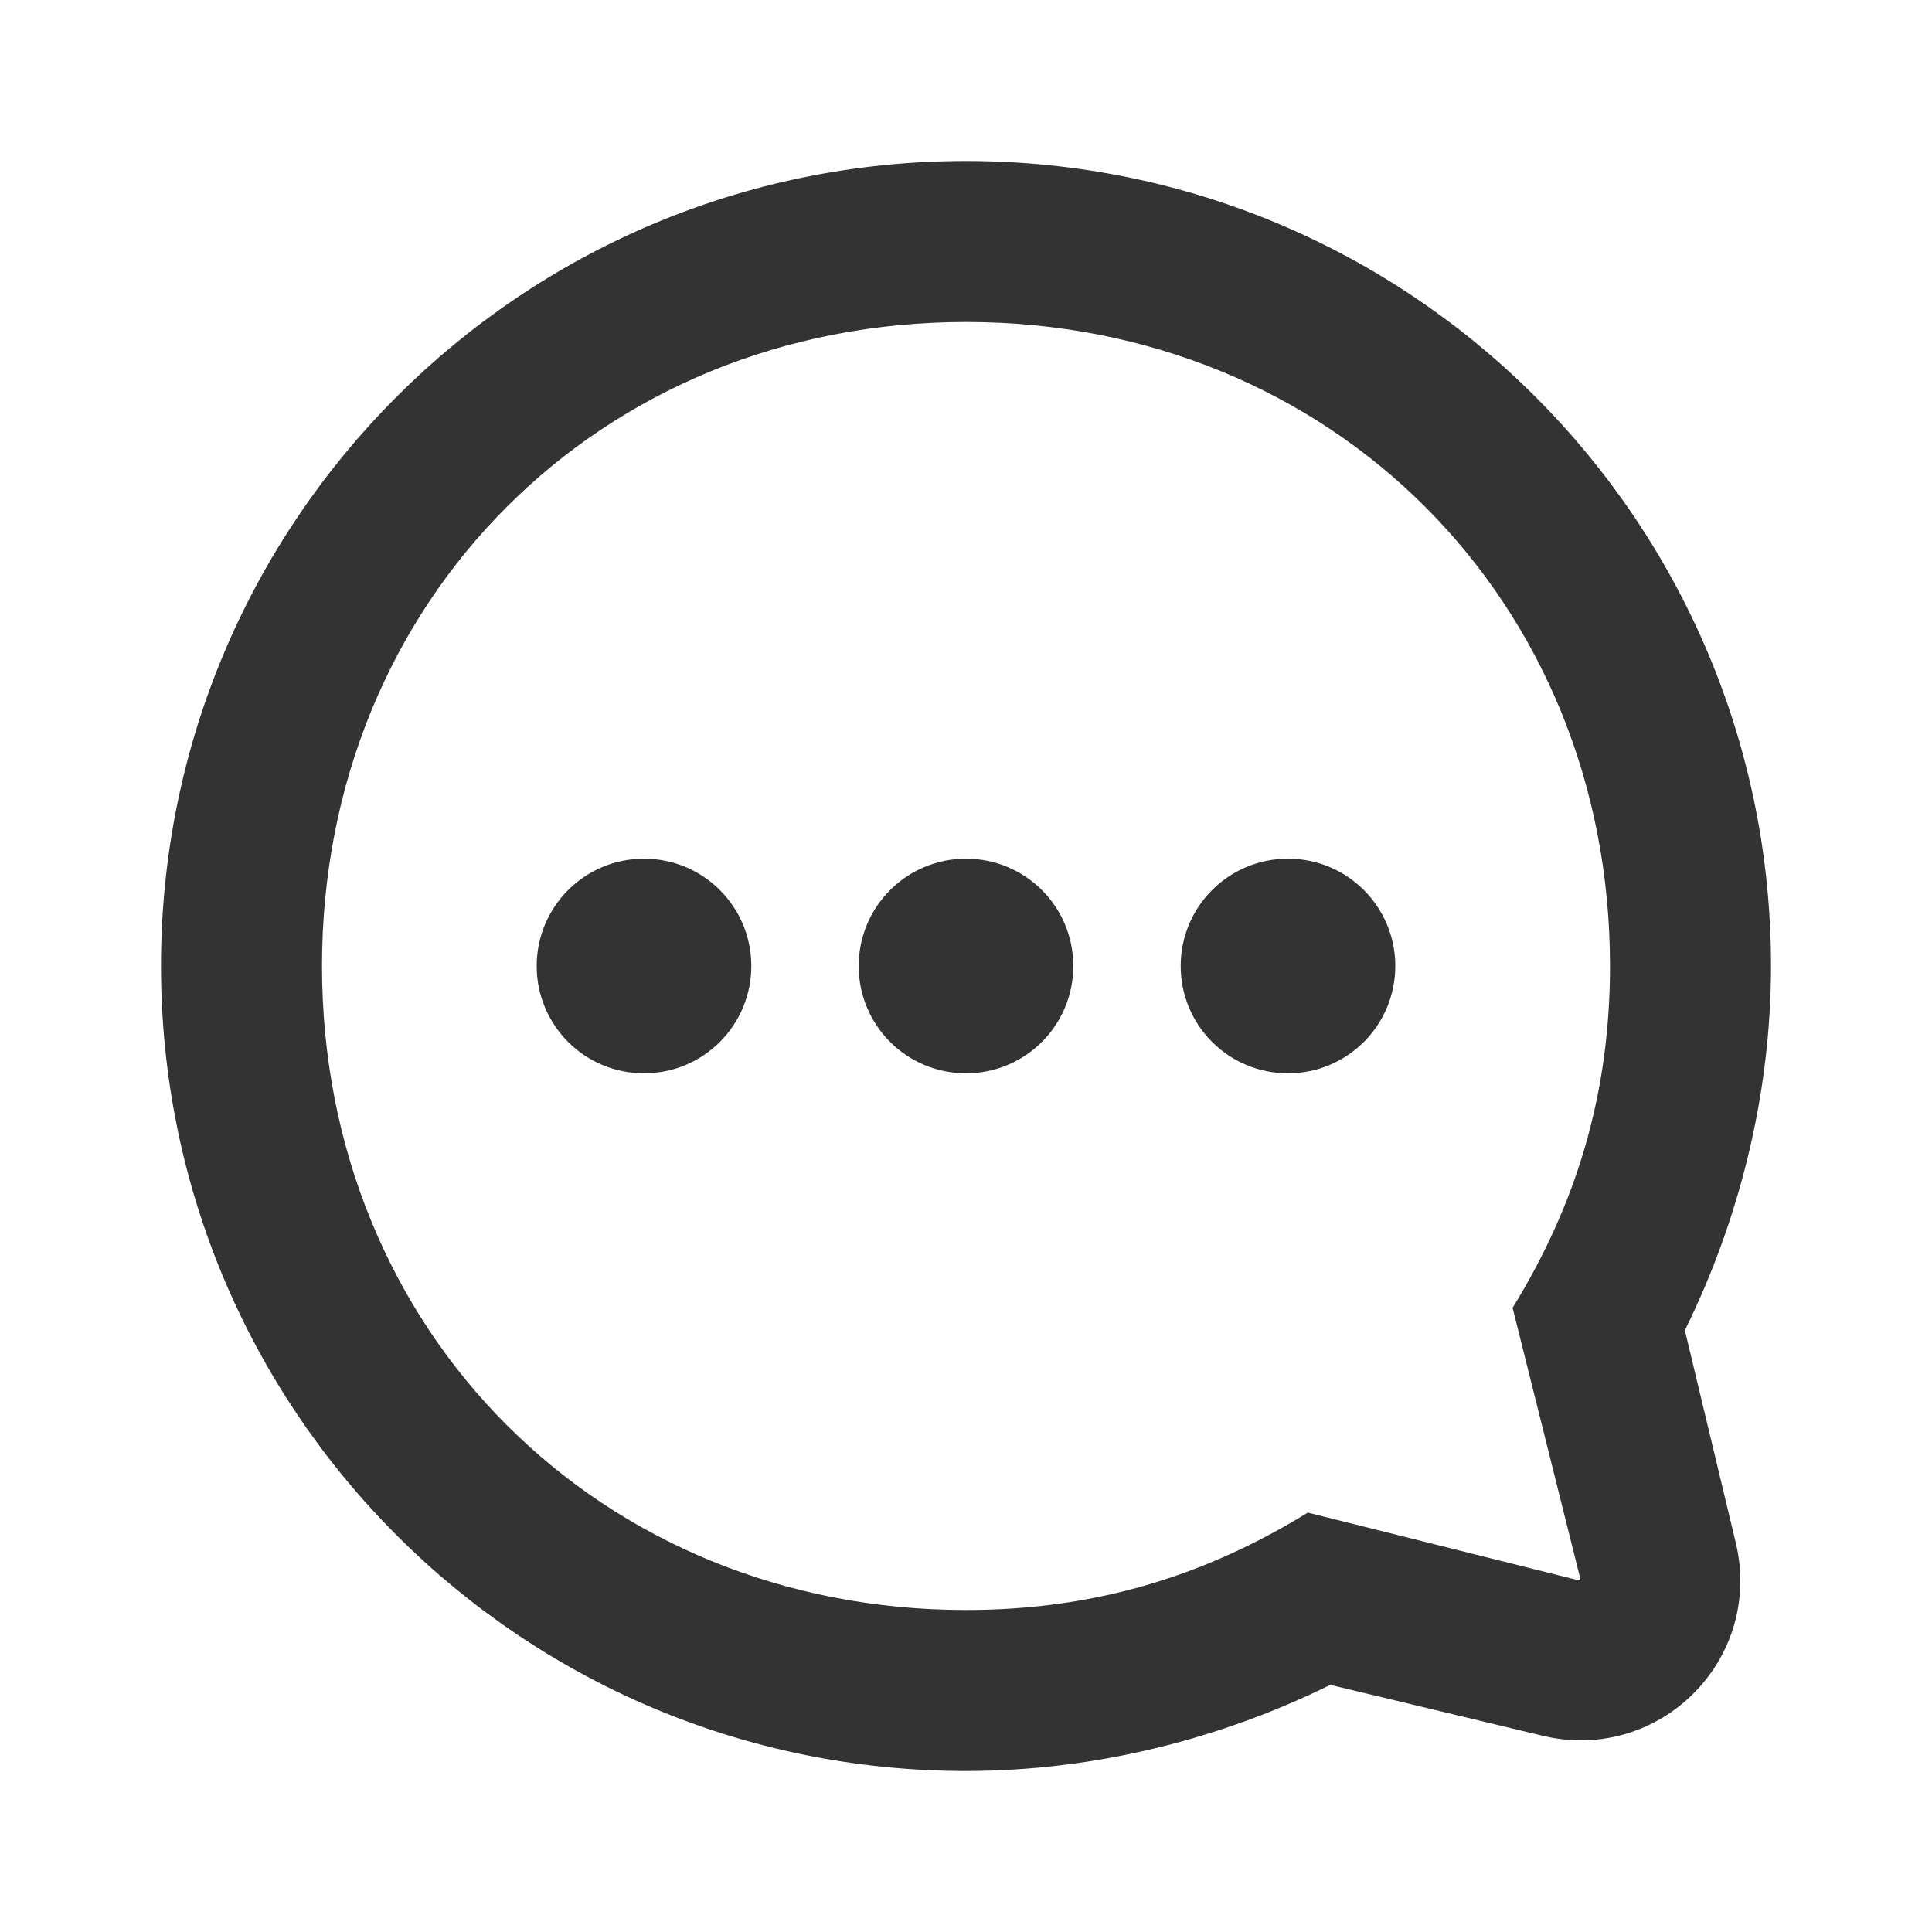
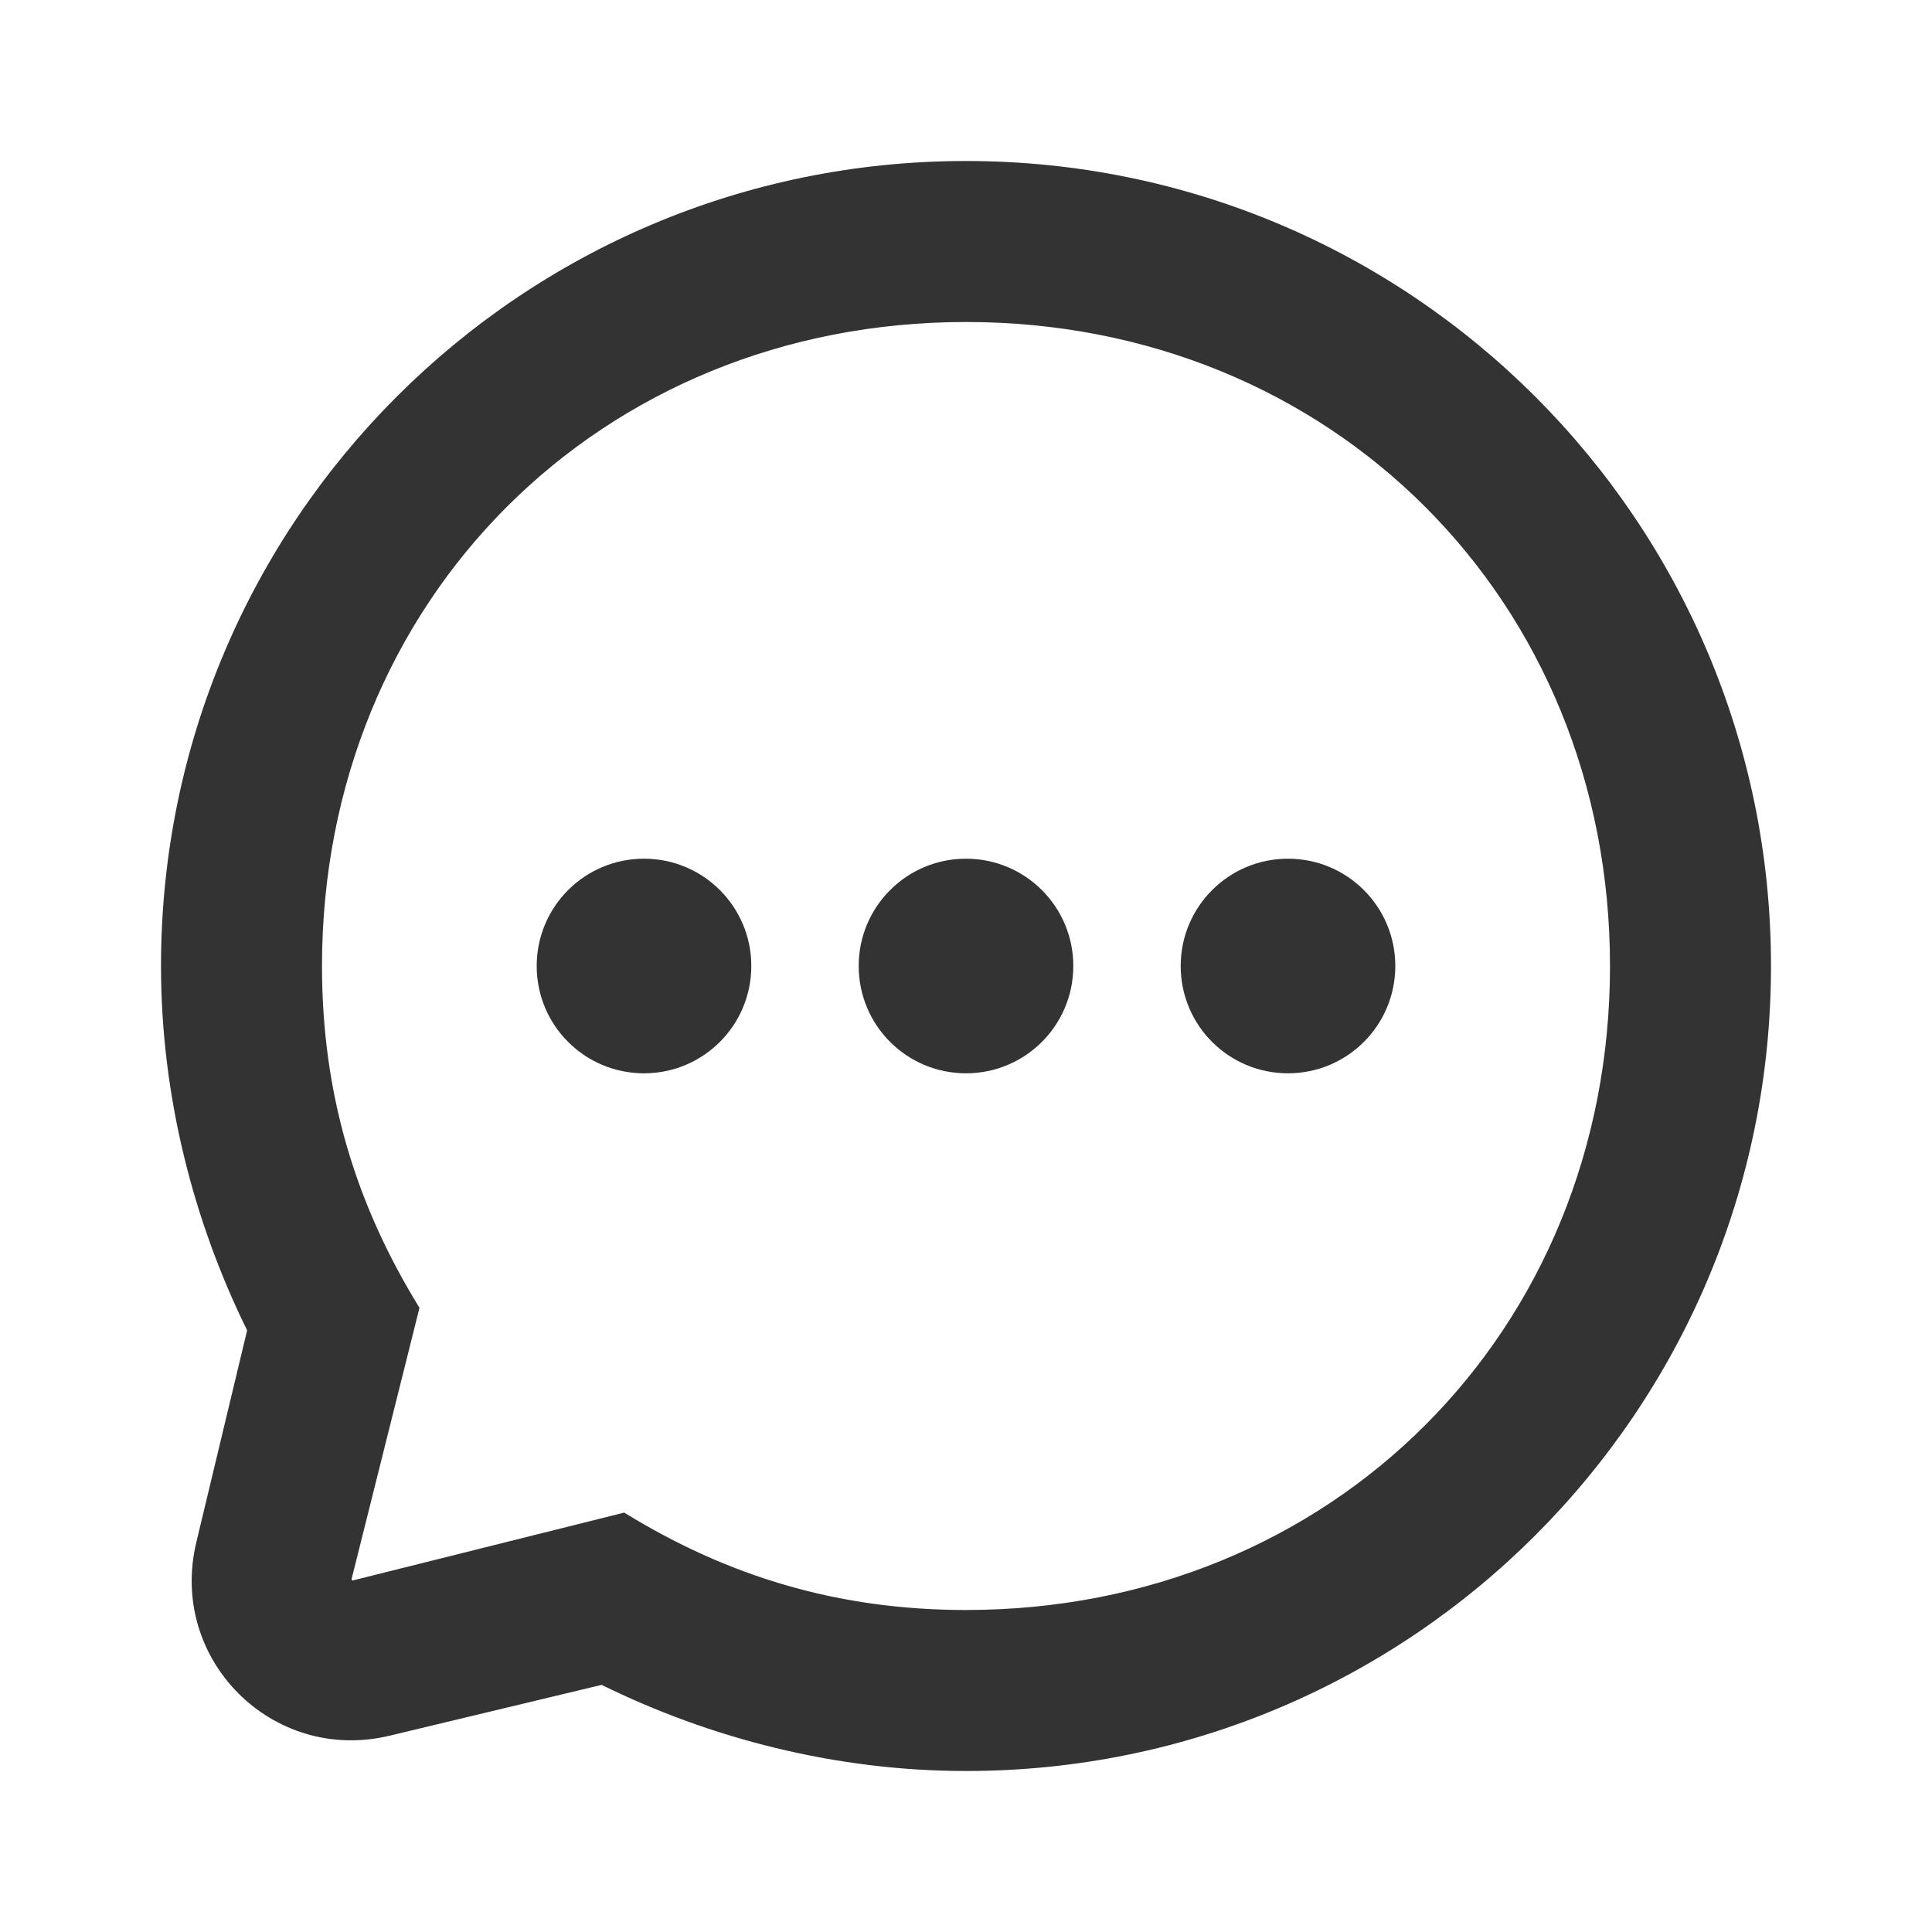
<svg xmlns="http://www.w3.org/2000/svg" width="24" height="24" viewBox="0 0 24 24" fill="none">
-   <path d="M12 4C16.544 4 20 7.456 20 12C20 13.597 19.579 14.965 18.79 16.246L19.632 19.614C19.632 19.632 19.632 19.632 19.614 19.632L16.246 18.79C14.965 19.579 13.597 20 12 20C7.456 20 4 16.544 4 12C4 7.456 7.456 4 12 4ZM12 2C6.474 2 2 6.474 2 12C2 17.526 6.474 22 12 22C13.614 22 15.175 21.596 16.526 20.93L19.158 21.561C20.614 21.912 21.912 20.614 21.561 19.158L20.93 16.526C21.596 15.175 22 13.614 22 12C22 6.474 17.526 2 12 2ZM8 10.667C7.263 10.667 6.667 11.263 6.667 12C6.667 12.737 7.263 13.333 8 13.333C8.737 13.333 9.333 12.737 9.333 12C9.333 11.263 8.737 10.667 8 10.667ZM12 10.667C11.263 10.667 10.667 11.263 10.667 12C10.667 12.737 11.263 13.333 12 13.333C12.737 13.333 13.333 12.737 13.333 12C13.333 11.263 12.737 10.667 12 10.667ZM16 10.667C15.263 10.667 14.667 11.263 14.667 12C14.667 12.737 15.263 13.333 16 13.333C16.737 13.333 17.333 12.737 17.333 12C17.333 11.263 16.737 10.667 16 10.667Z" fill="#333333" />
+   <path d="M12 4C16.544 4 20 7.456 20 12C20 16.544 16.544 20 12 20C10.403 20 9.035 19.579 7.754 18.79L4.386 19.632C4.368 19.632 4.368 19.632 4.368 19.614L5.211 16.246C4.421 14.965 4 13.597 4 12C4 7.456 7.456 4 12 4ZM12 2C6.474 2 2 6.474 2 12C2 13.614 2.404 15.175 3.07 16.526L2.439 19.158C2.088 20.614 3.386 21.912 4.842 21.561L7.474 20.93C8.825 21.596 10.386 22 12 22C17.526 22 22 17.526 22 12C22 6.474 17.526 2 12 2ZM8 10.667C7.263 10.667 6.667 11.263 6.667 12C6.667 12.737 7.263 13.333 8 13.333C8.737 13.333 9.333 12.737 9.333 12C9.333 11.263 8.737 10.667 8 10.667ZM12 10.667C11.263 10.667 10.667 11.263 10.667 12C10.667 12.737 11.263 13.333 12 13.333C12.737 13.333 13.333 12.737 13.333 12C13.333 11.263 12.737 10.667 12 10.667ZM16 10.667C15.263 10.667 14.667 11.263 14.667 12C14.667 12.737 15.263 13.333 16 13.333C16.737 13.333 17.333 12.737 17.333 12C17.333 11.263 16.737 10.667 16 10.667Z" fill="#333333" />
</svg>
